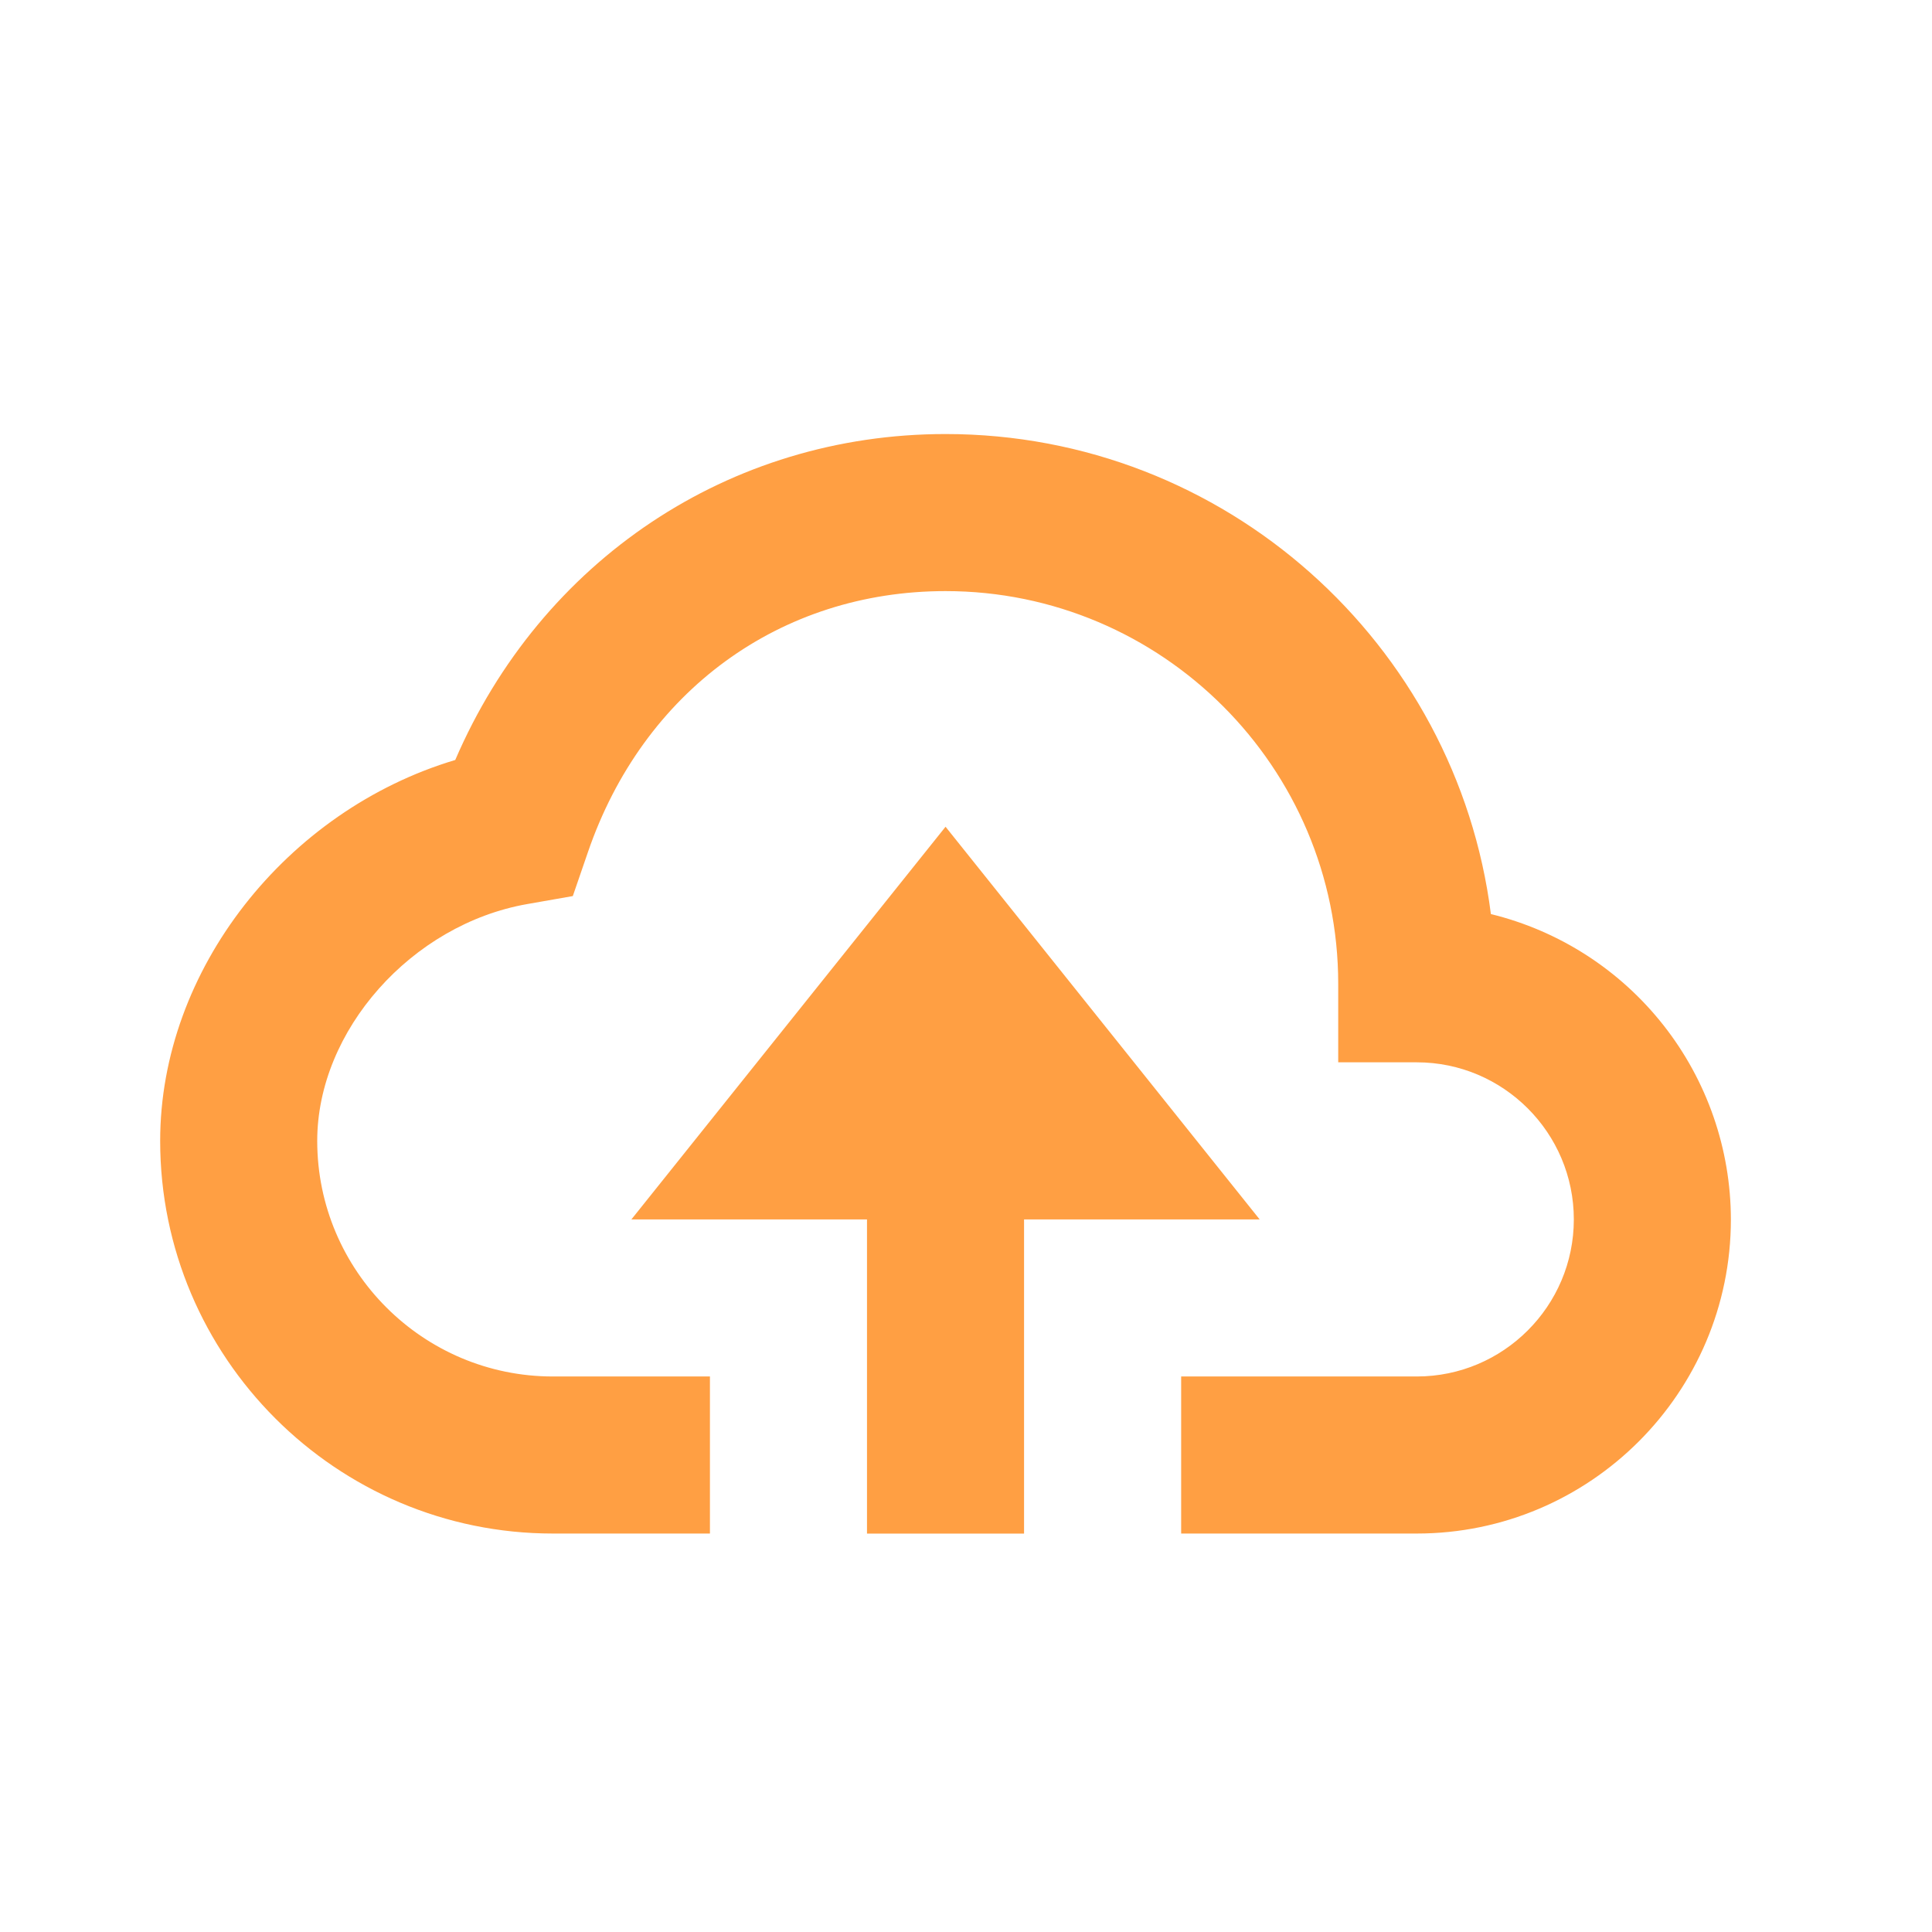
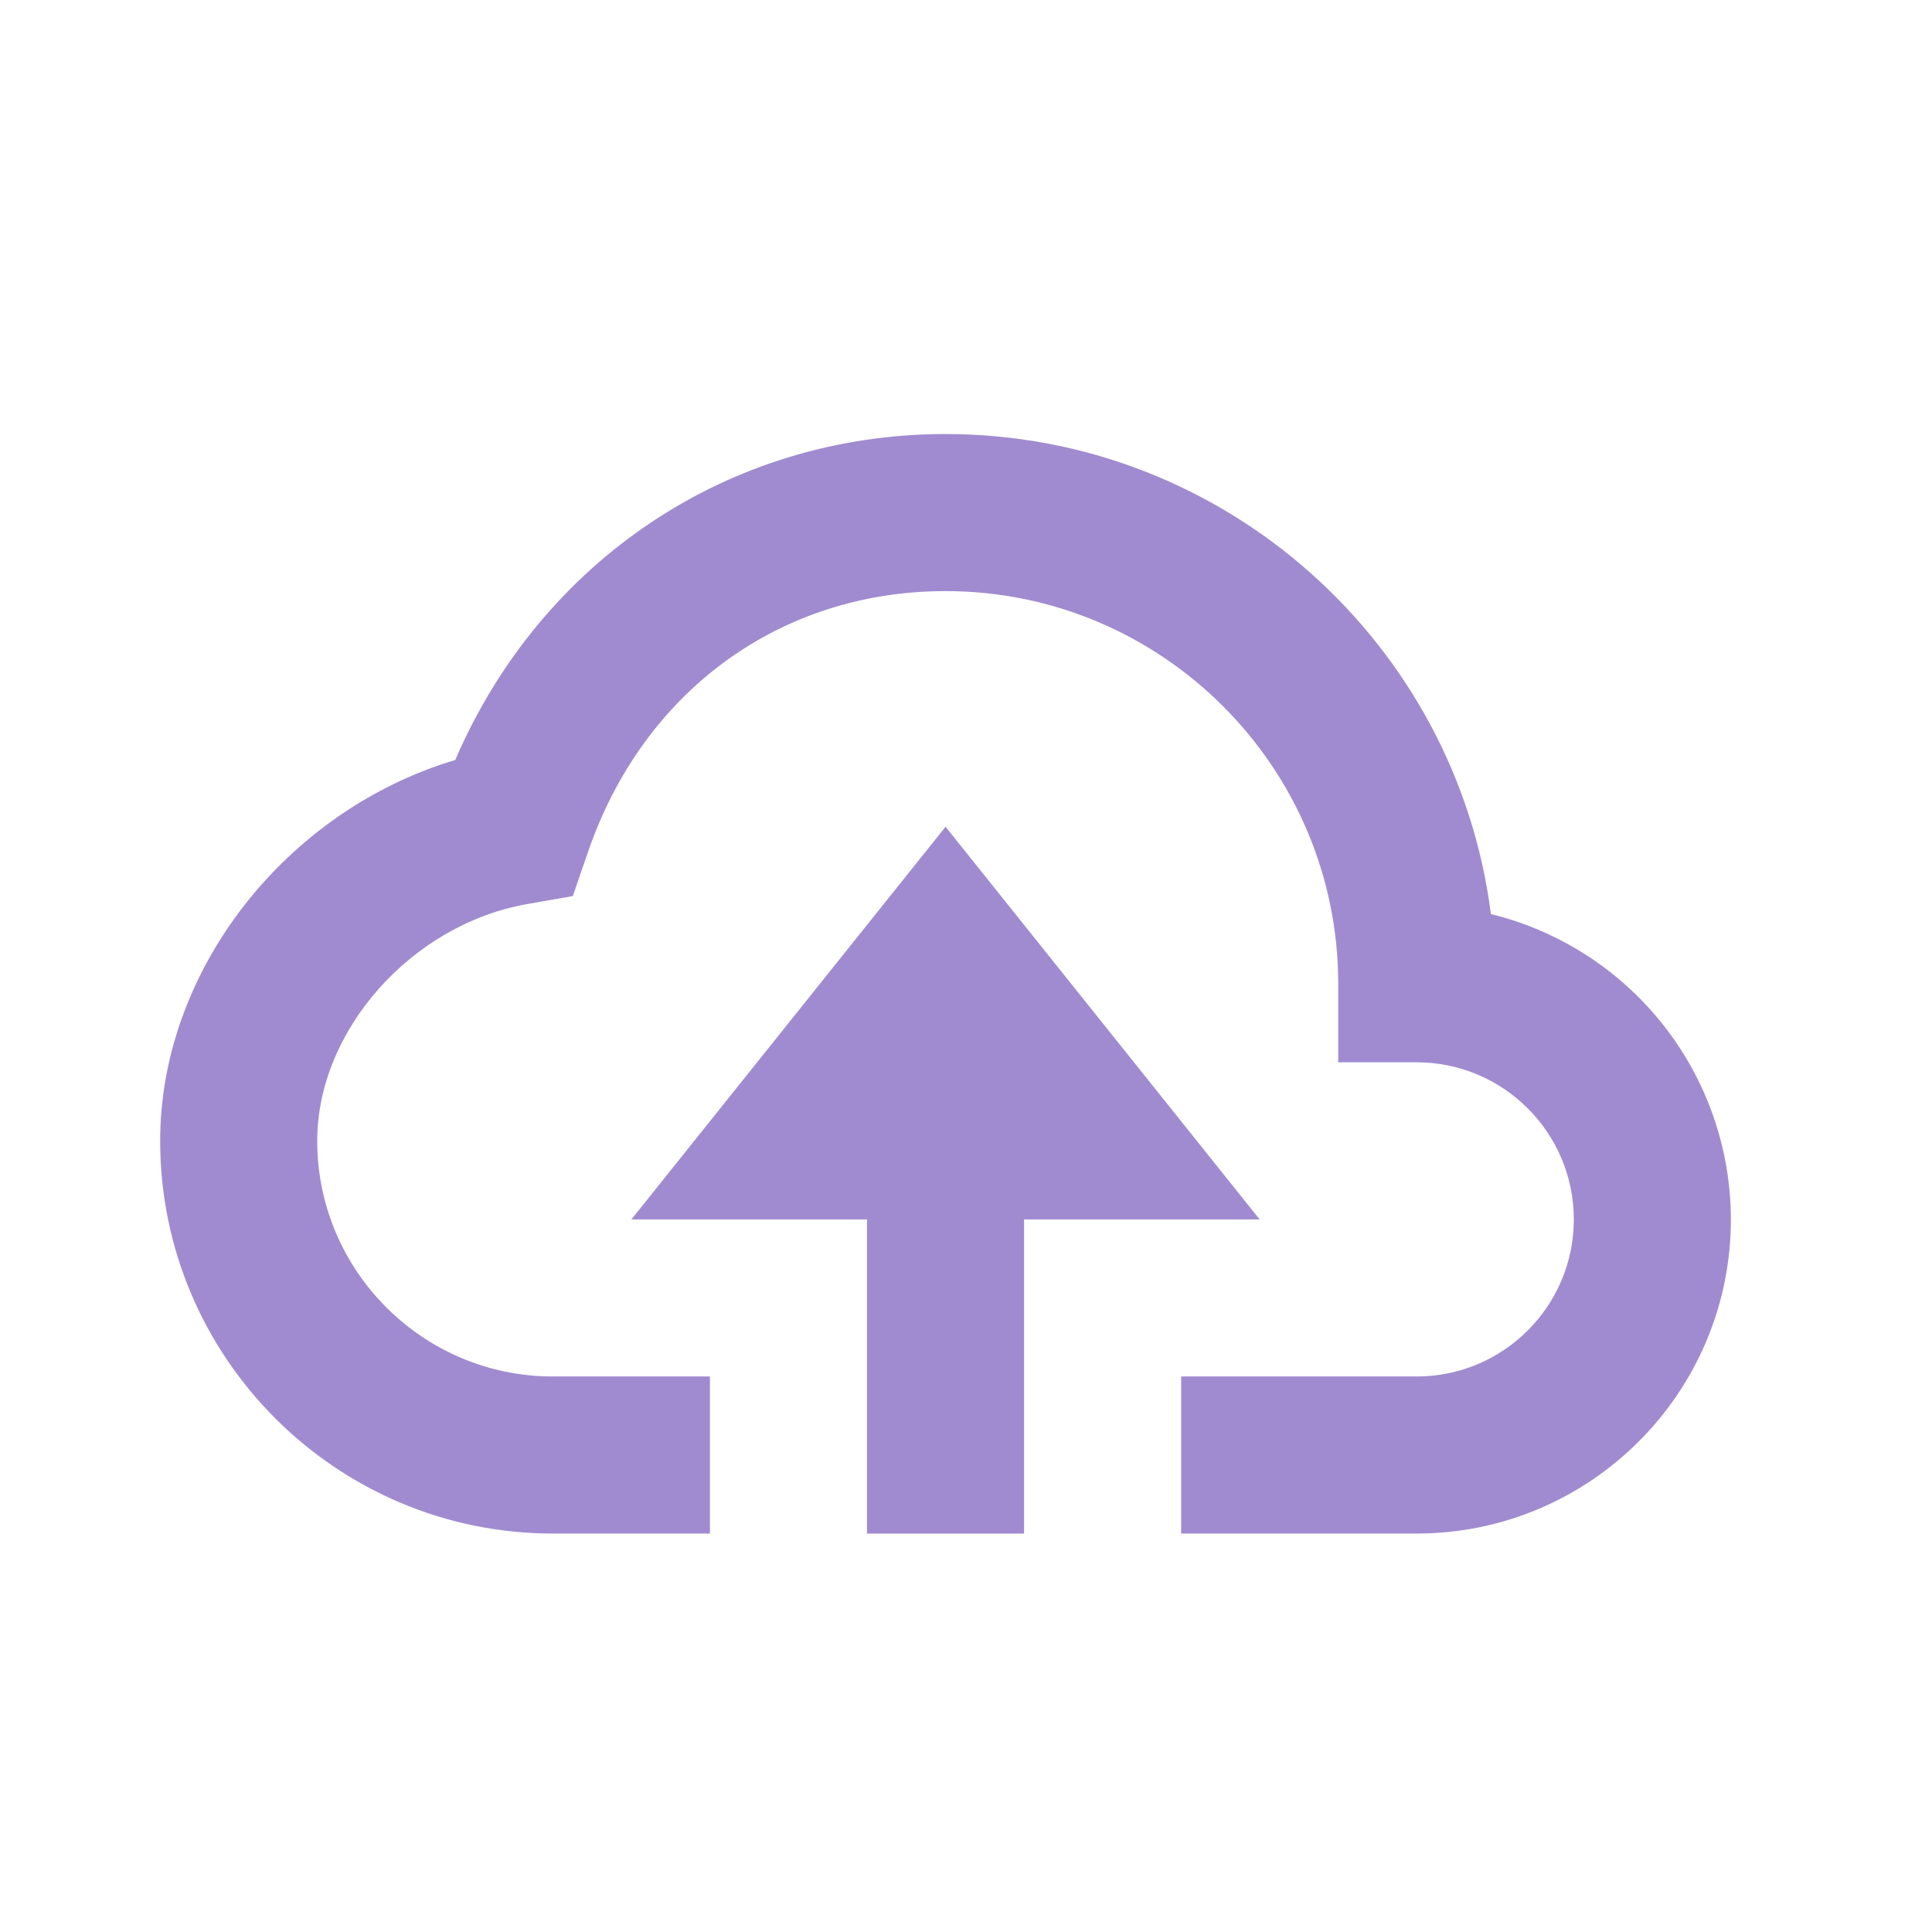
<svg xmlns="http://www.w3.org/2000/svg" width="41" height="41" viewBox="0 0 41 41" fill="none">
-   <path d="M21.732 32.545V25.878H26.732L20.066 17.545L13.399 25.878H18.399V32.545H21.732Z" fill="#FF9F43" />
-   <path d="M11.732 32.544H15.066V29.211H11.732C8.976 29.211 6.732 26.968 6.732 24.211C6.732 21.871 8.731 19.618 11.187 19.186L12.156 19.016L12.476 18.086C13.647 14.668 16.557 12.544 20.066 12.544C24.661 12.544 28.399 16.283 28.399 20.878V22.544H30.066C31.904 22.544 33.399 24.04 33.399 25.878C33.399 27.716 31.904 29.211 30.066 29.211H25.066V32.544H30.066C33.742 32.544 36.732 29.555 36.732 25.878C36.73 24.384 36.227 22.934 35.303 21.759C34.38 20.585 33.09 19.753 31.639 19.398C30.911 13.661 25.999 9.211 20.066 9.211C15.472 9.211 11.482 11.896 9.661 16.128C6.081 17.198 3.399 20.578 3.399 24.211C3.399 28.806 7.137 32.544 11.732 32.544Z" fill="#FF9F43" />
+   <path d="M21.732 32.545V25.878H26.732L20.066 17.545L13.399 25.878H18.399V32.545H21.732Z" fill="#a08bd0" />
+   <path d="M11.732 32.544H15.066V29.211H11.732C8.976 29.211 6.732 26.968 6.732 24.211C6.732 21.871 8.731 19.618 11.187 19.186L12.156 19.016L12.476 18.086C13.647 14.668 16.557 12.544 20.066 12.544C24.661 12.544 28.399 16.283 28.399 20.878V22.544H30.066C31.904 22.544 33.399 24.04 33.399 25.878C33.399 27.716 31.904 29.211 30.066 29.211H25.066V32.544H30.066C33.742 32.544 36.732 29.555 36.732 25.878C36.73 24.384 36.227 22.934 35.303 21.759C34.38 20.585 33.09 19.753 31.639 19.398C30.911 13.661 25.999 9.211 20.066 9.211C15.472 9.211 11.482 11.896 9.661 16.128C6.081 17.198 3.399 20.578 3.399 24.211C3.399 28.806 7.137 32.544 11.732 32.544Z" fill="#a08bd0" />
</svg>
